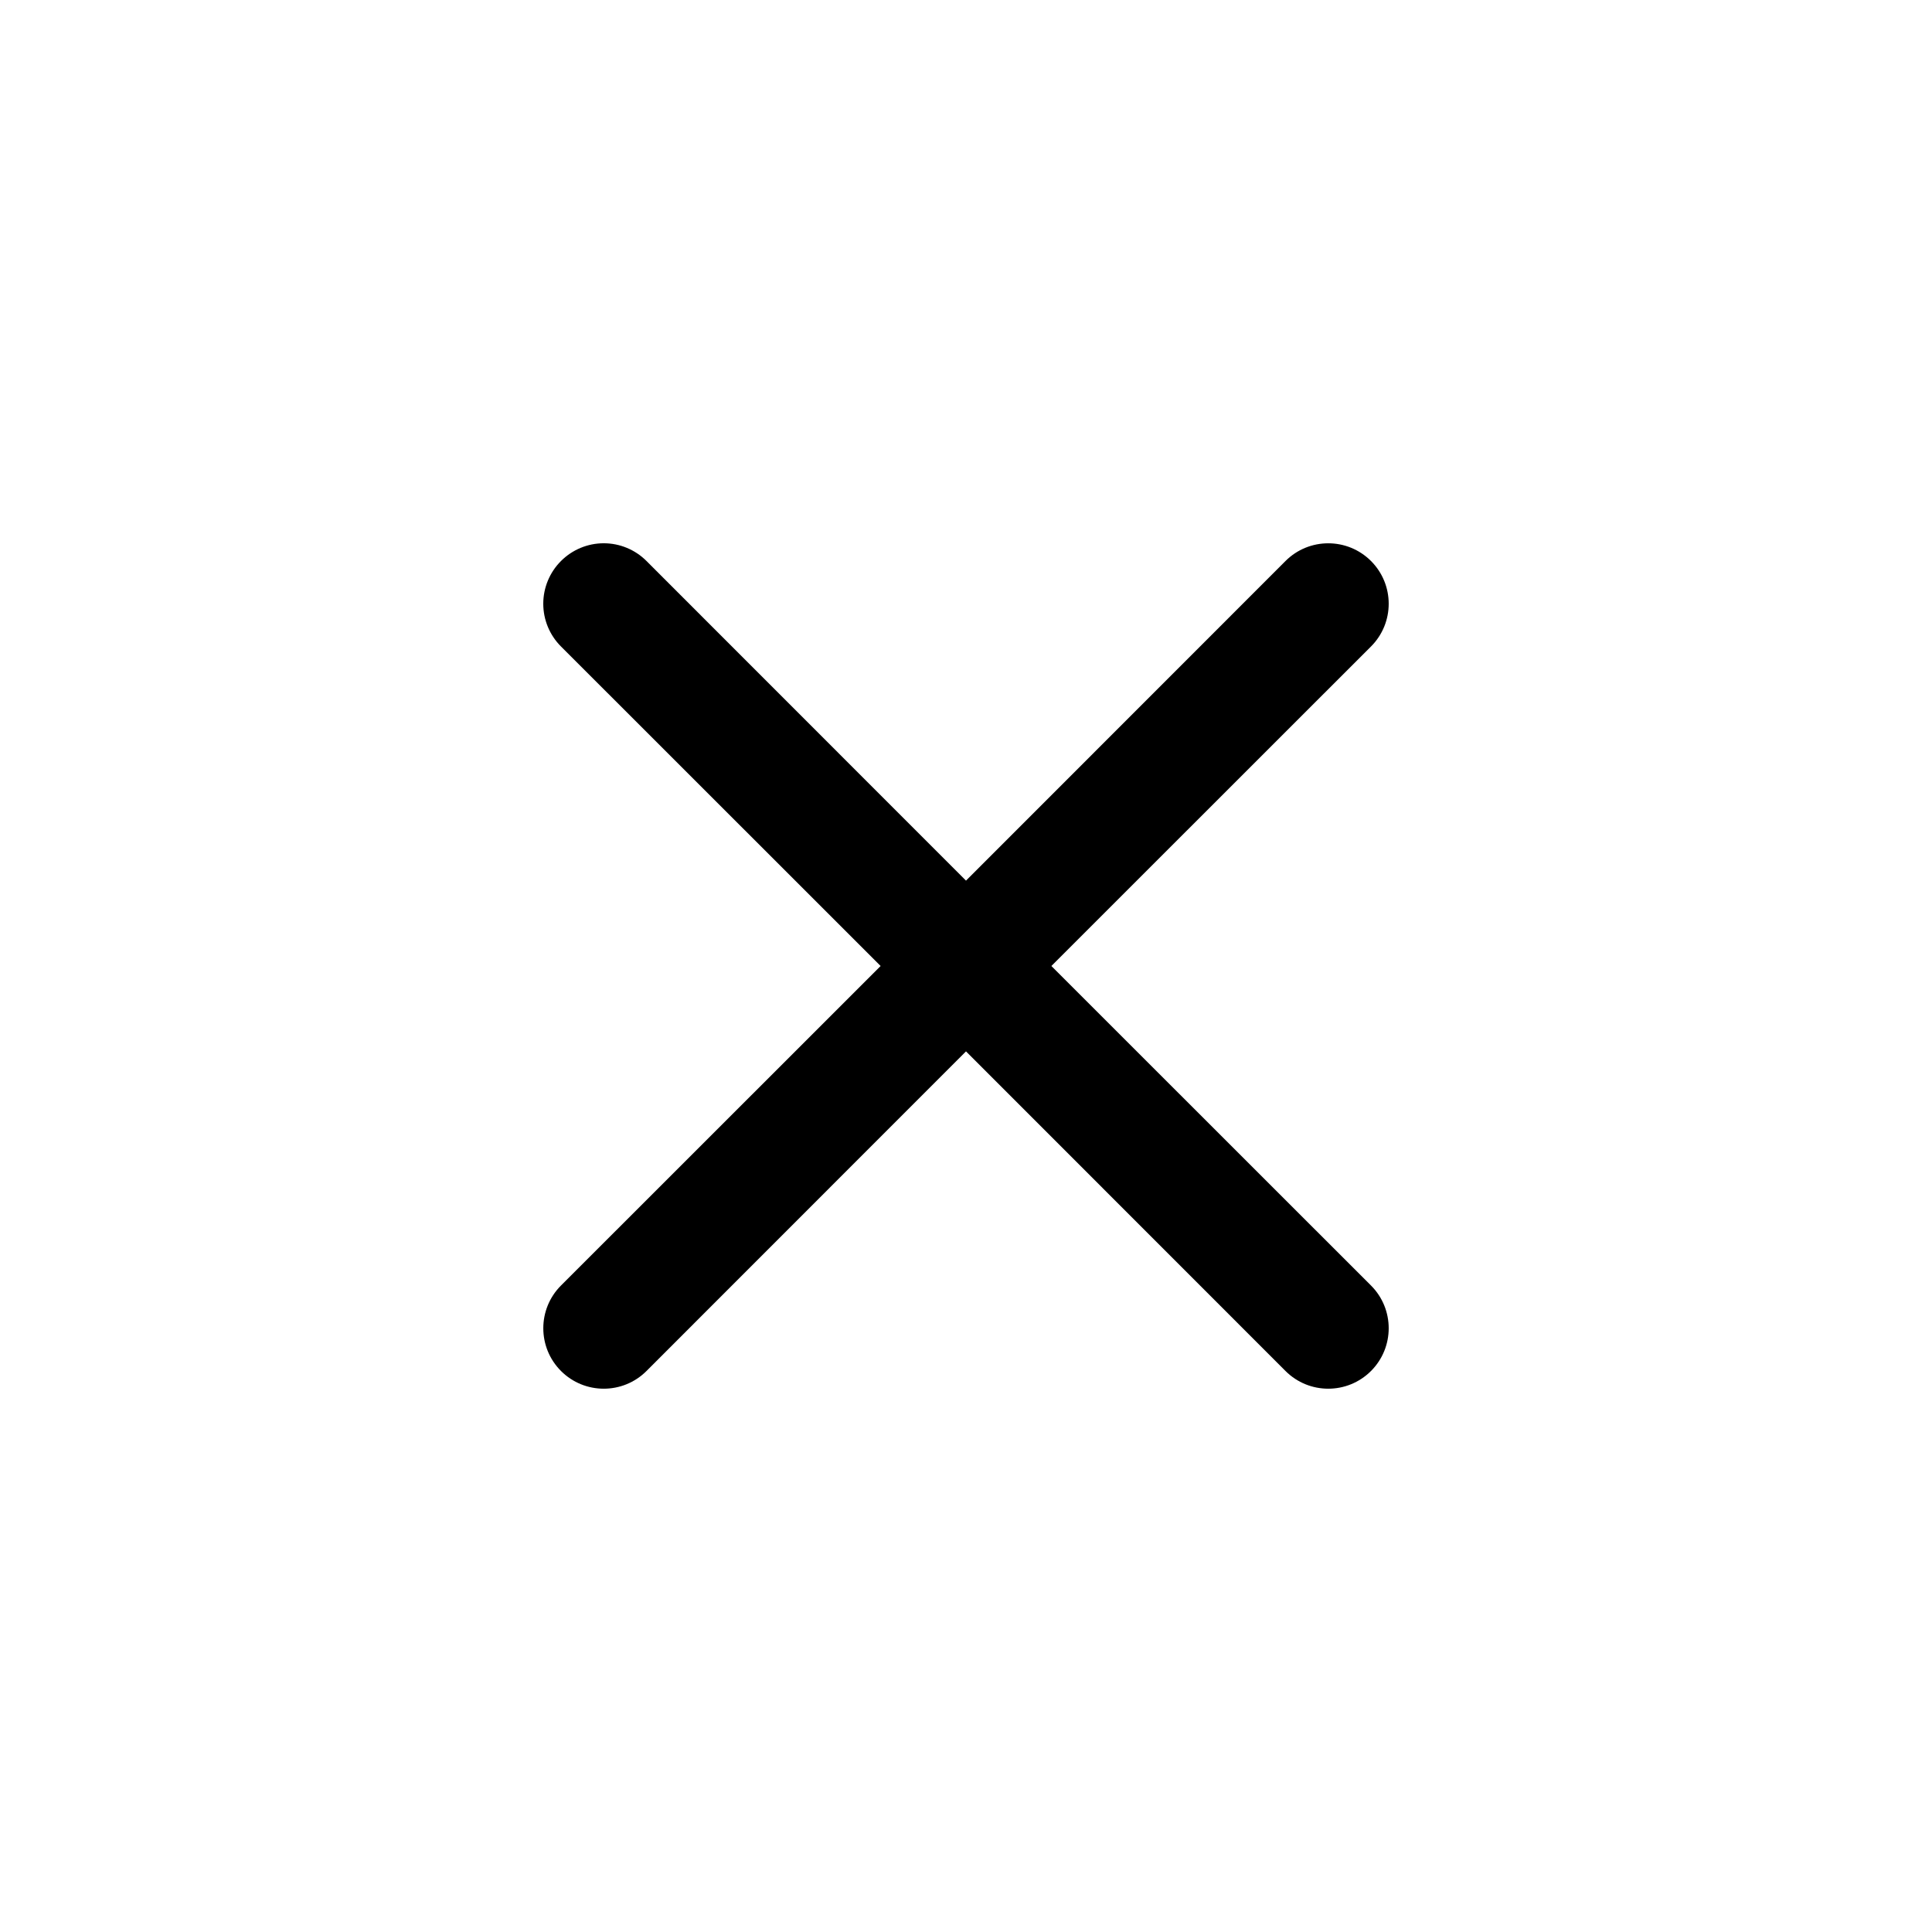
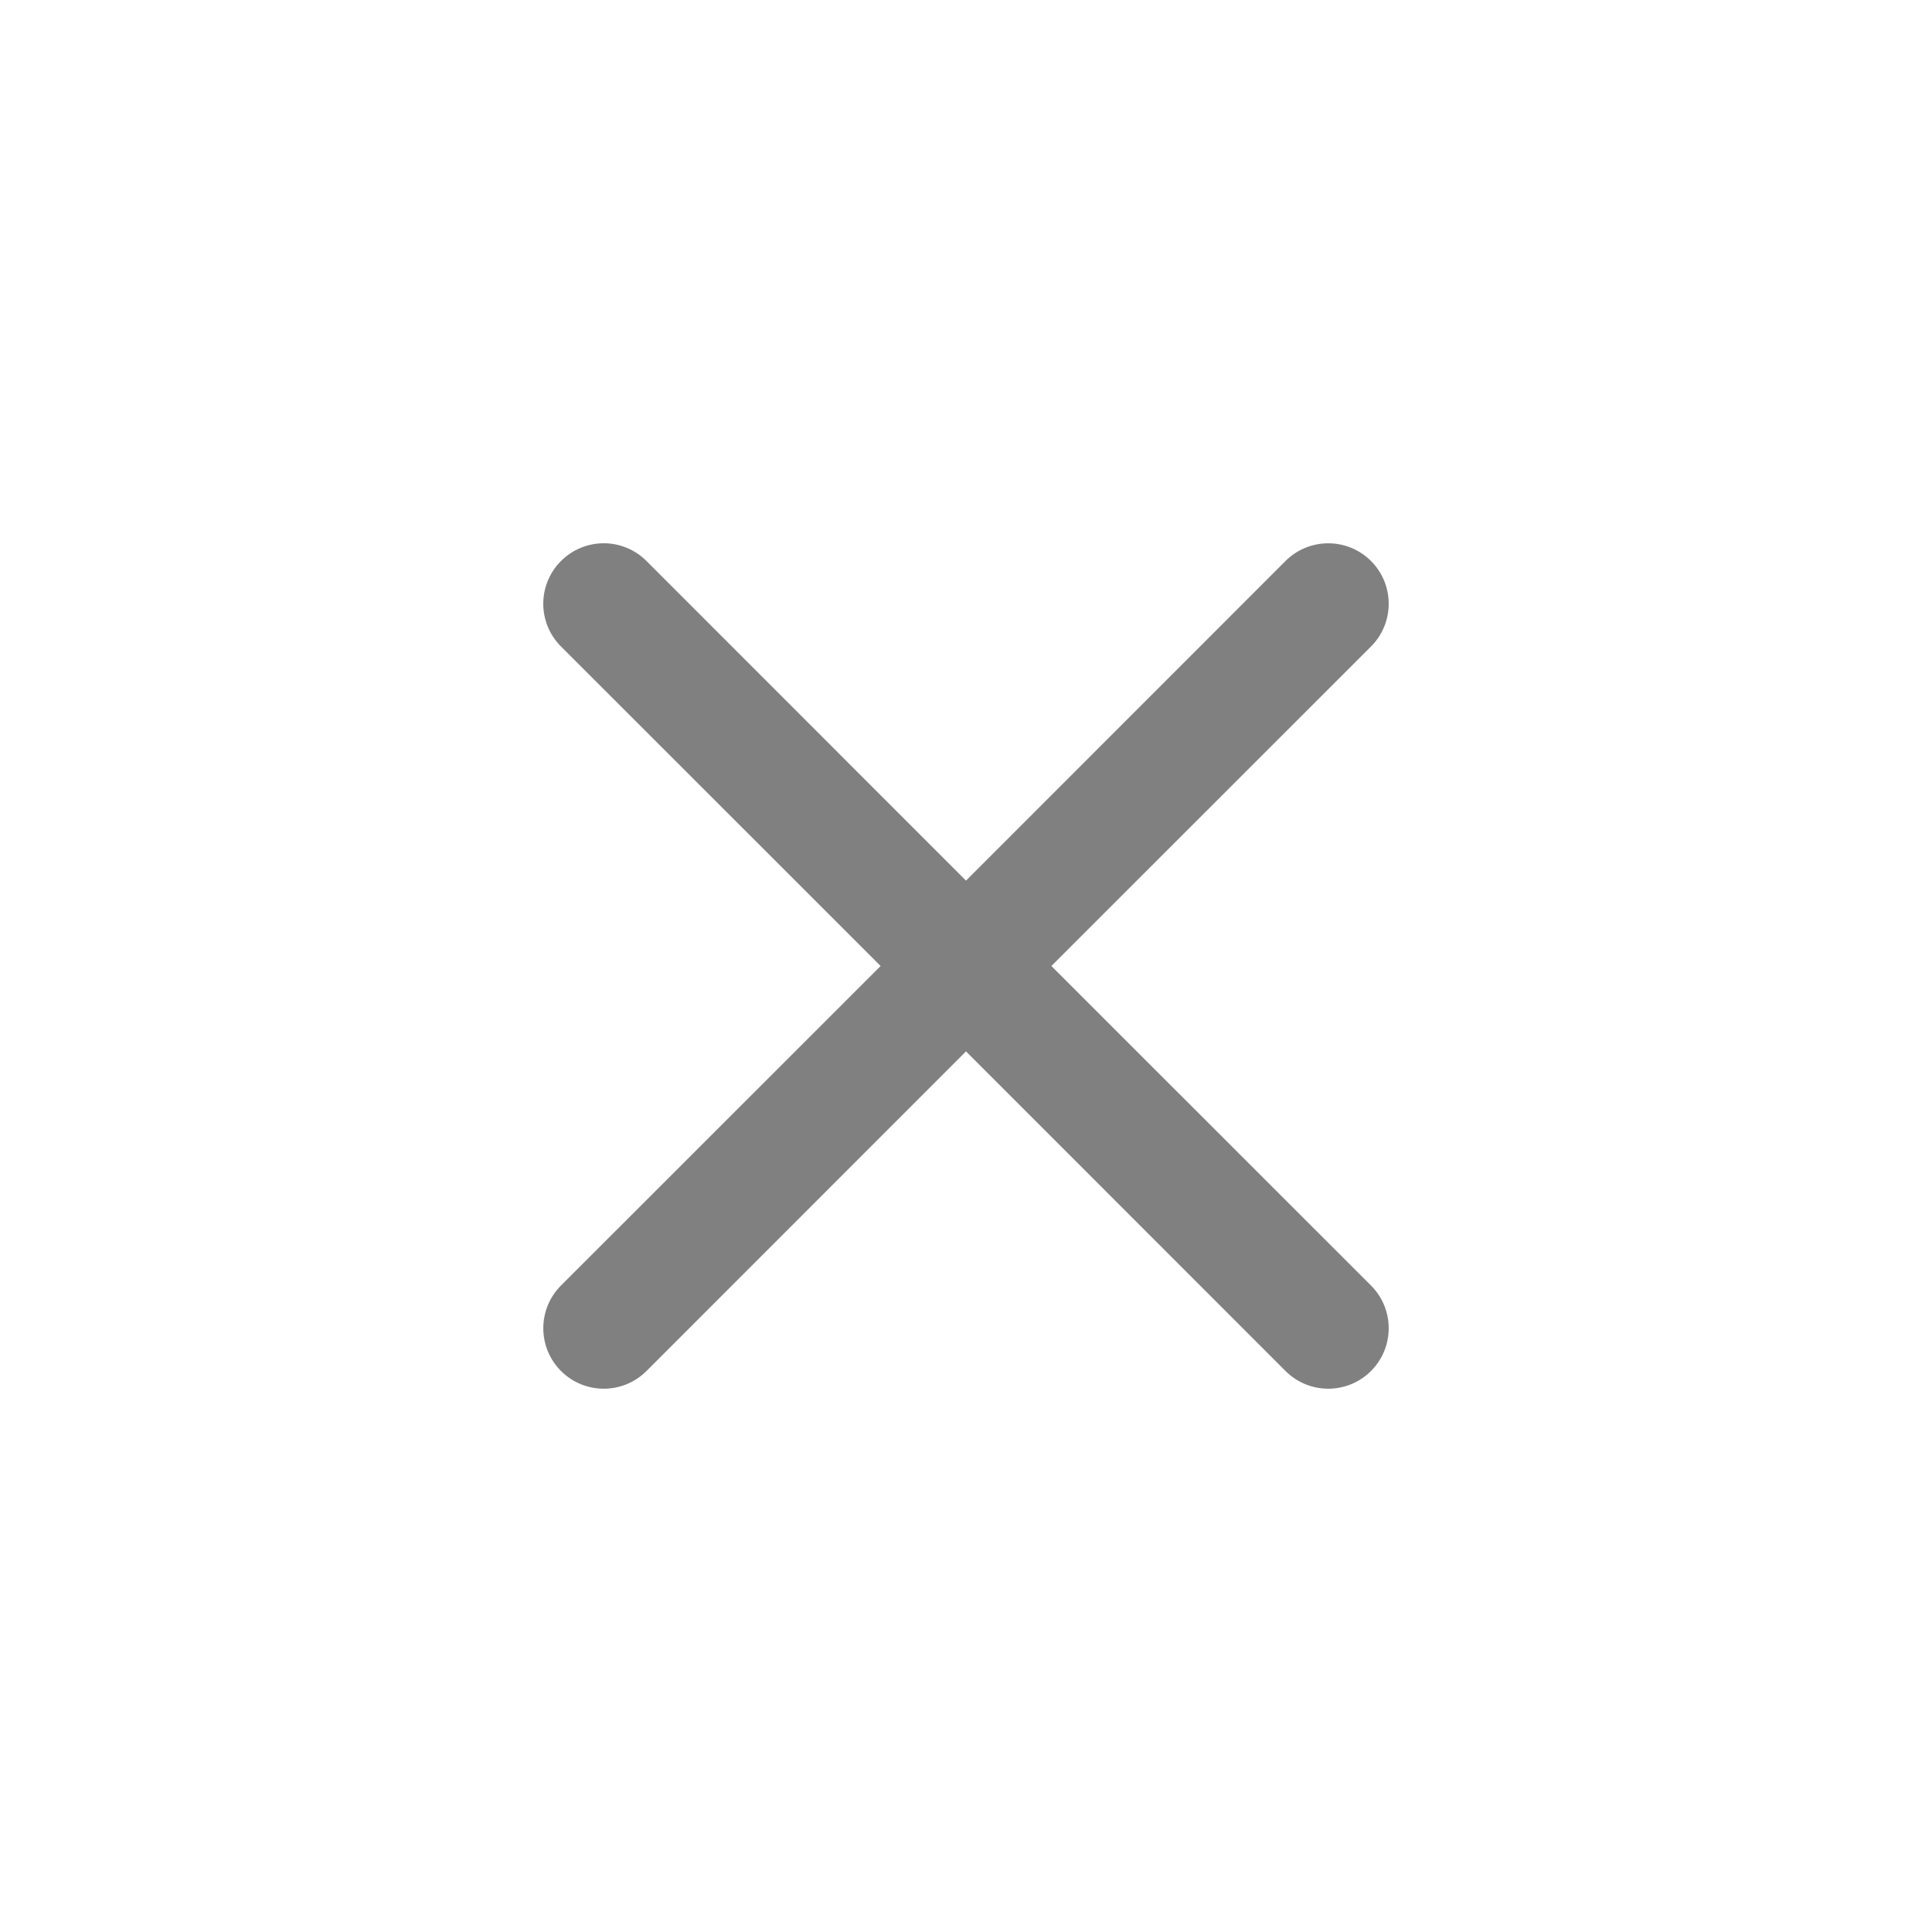
- <svg xmlns="http://www.w3.org/2000/svg" width="16" height="16" fill="currentColor" class="bi bi-x" viewBox="0 0 16 16">
+ <svg xmlns="http://www.w3.org/2000/svg" width="16" height="16" fill="grey" class="bi bi-x" viewBox="0 0 16 16">
  <path d="M4.646 4.646a.5.5 0 0 1 .708 0L8 7.293l2.646-2.647a.5.5 0 0 1 .708.708L8.707 8l2.647 2.646a.5.5 0 0 1-.708.708L8 8.707l-2.646 2.647a.5.5 0 0 1-.708-.708L7.293 8 4.646 5.354a.5.5 0 0 1 0-.708z" />
</svg>
